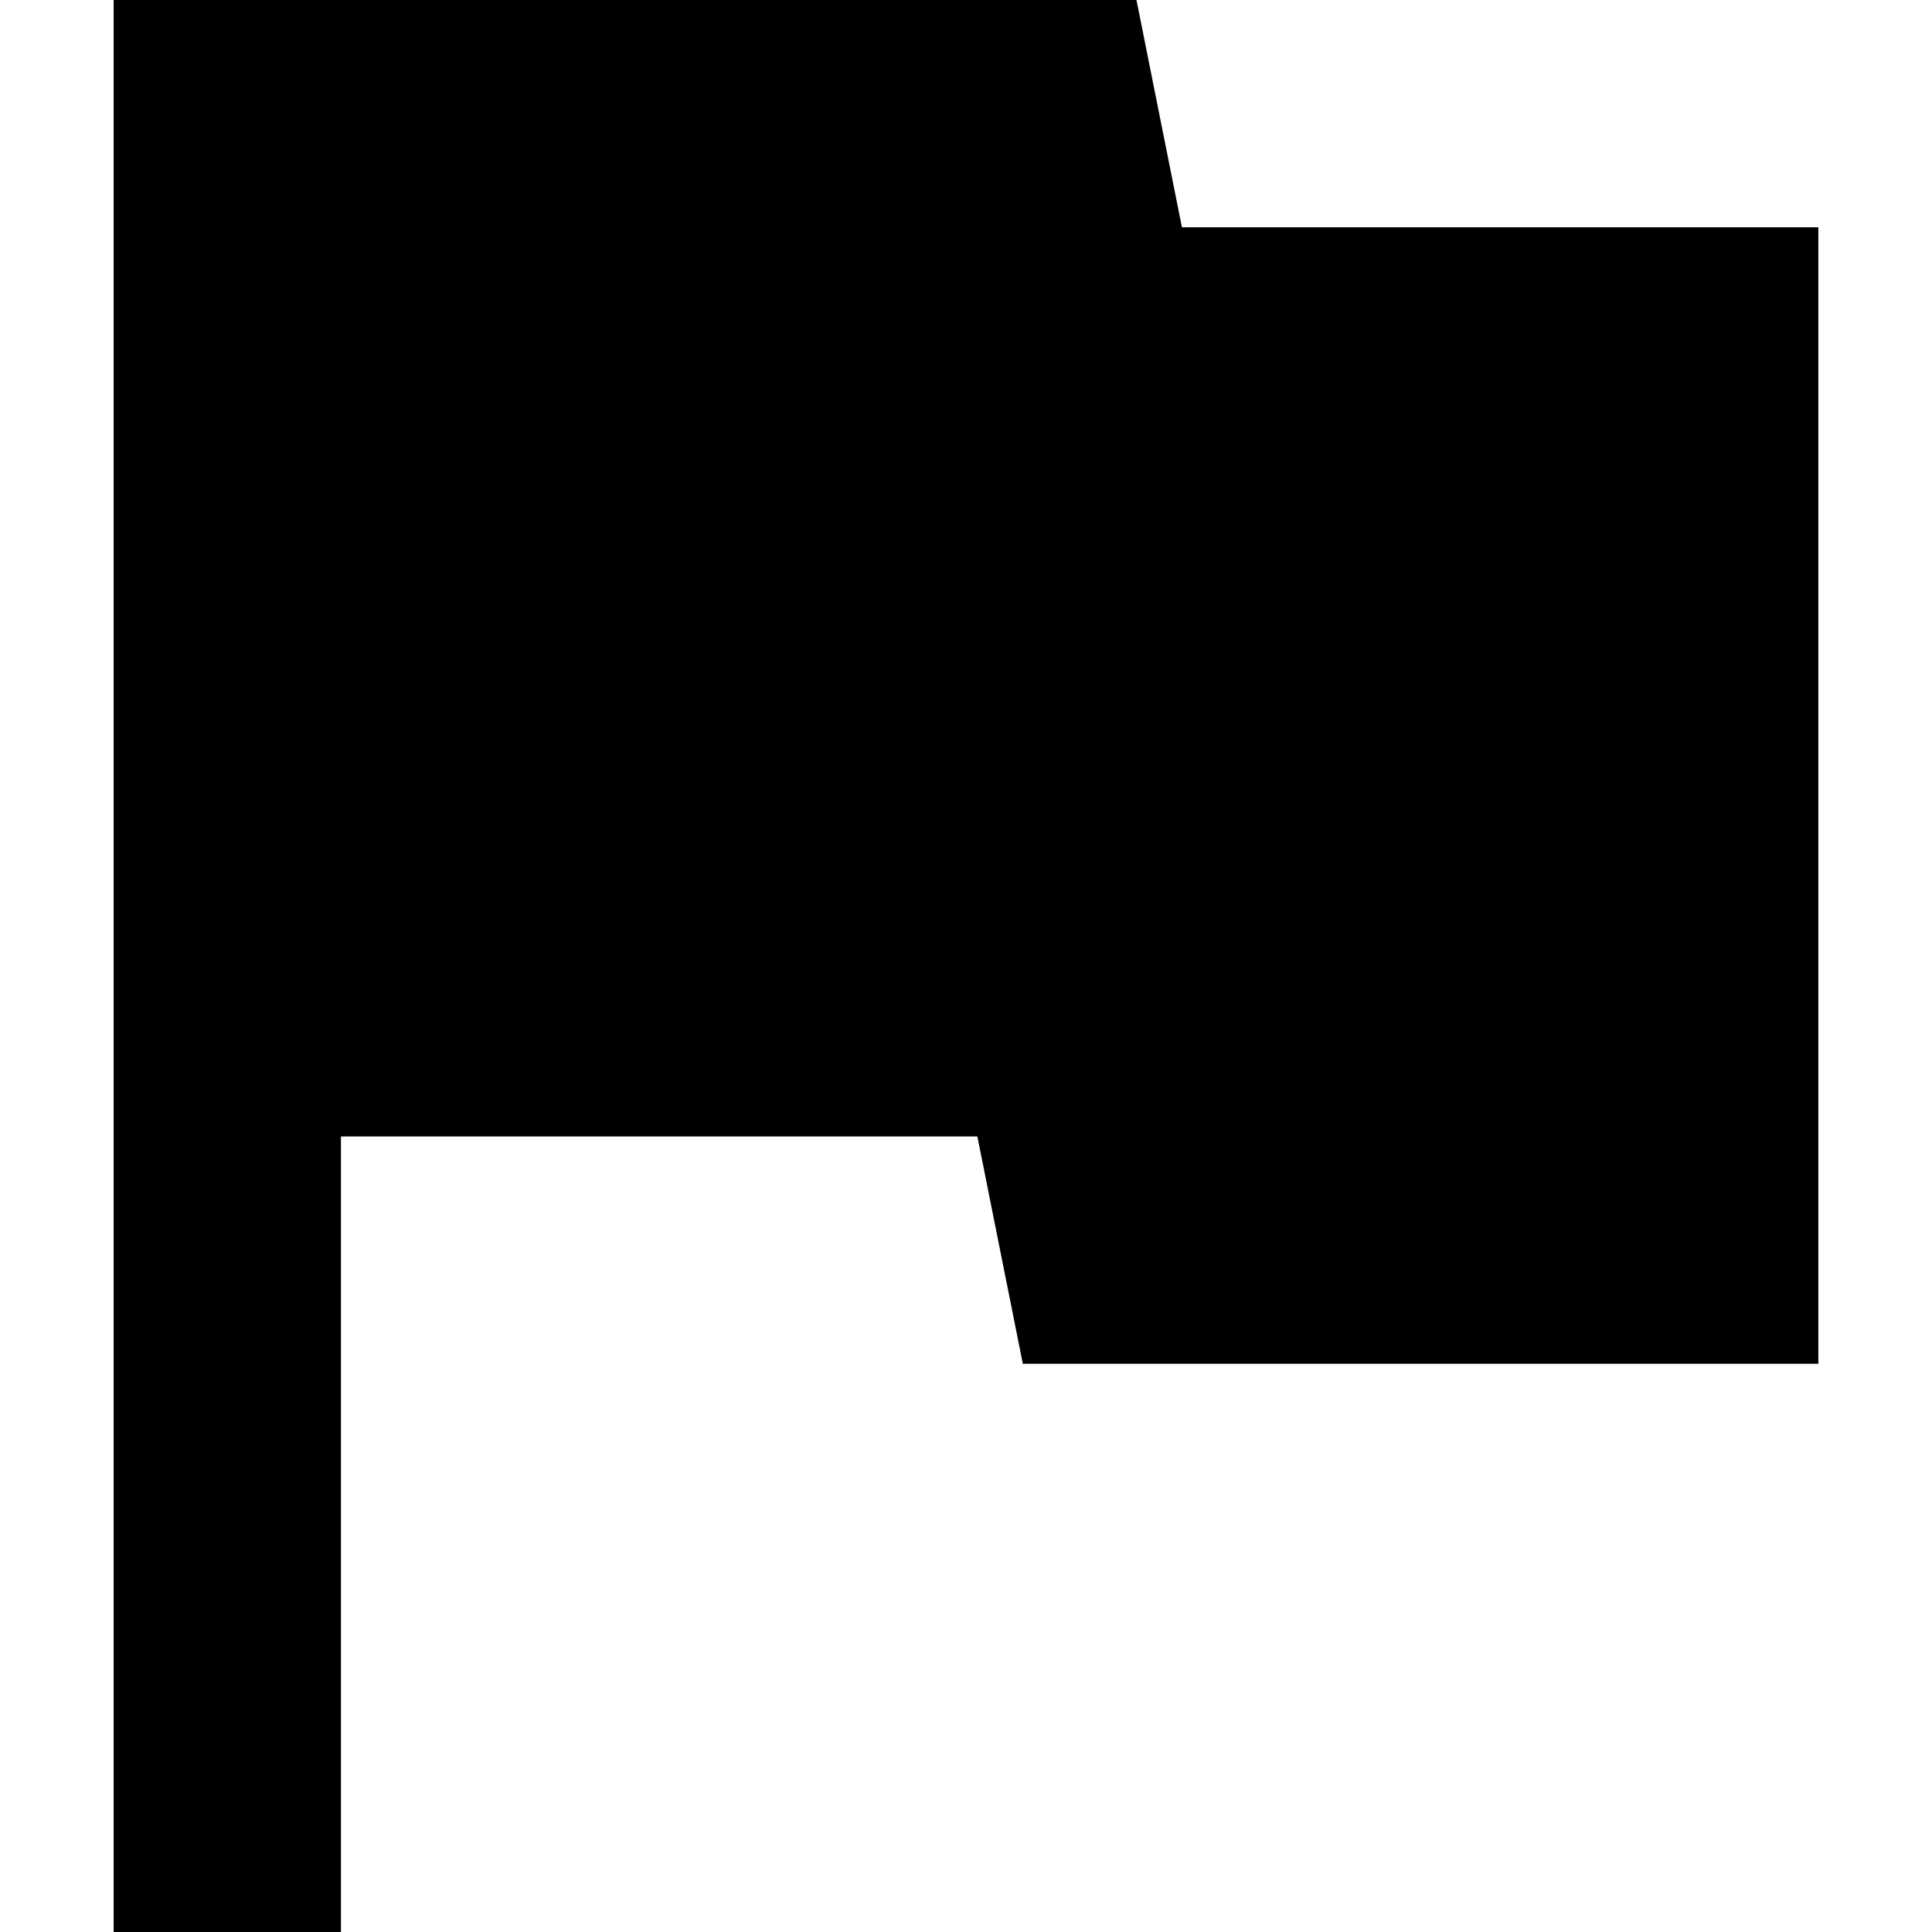
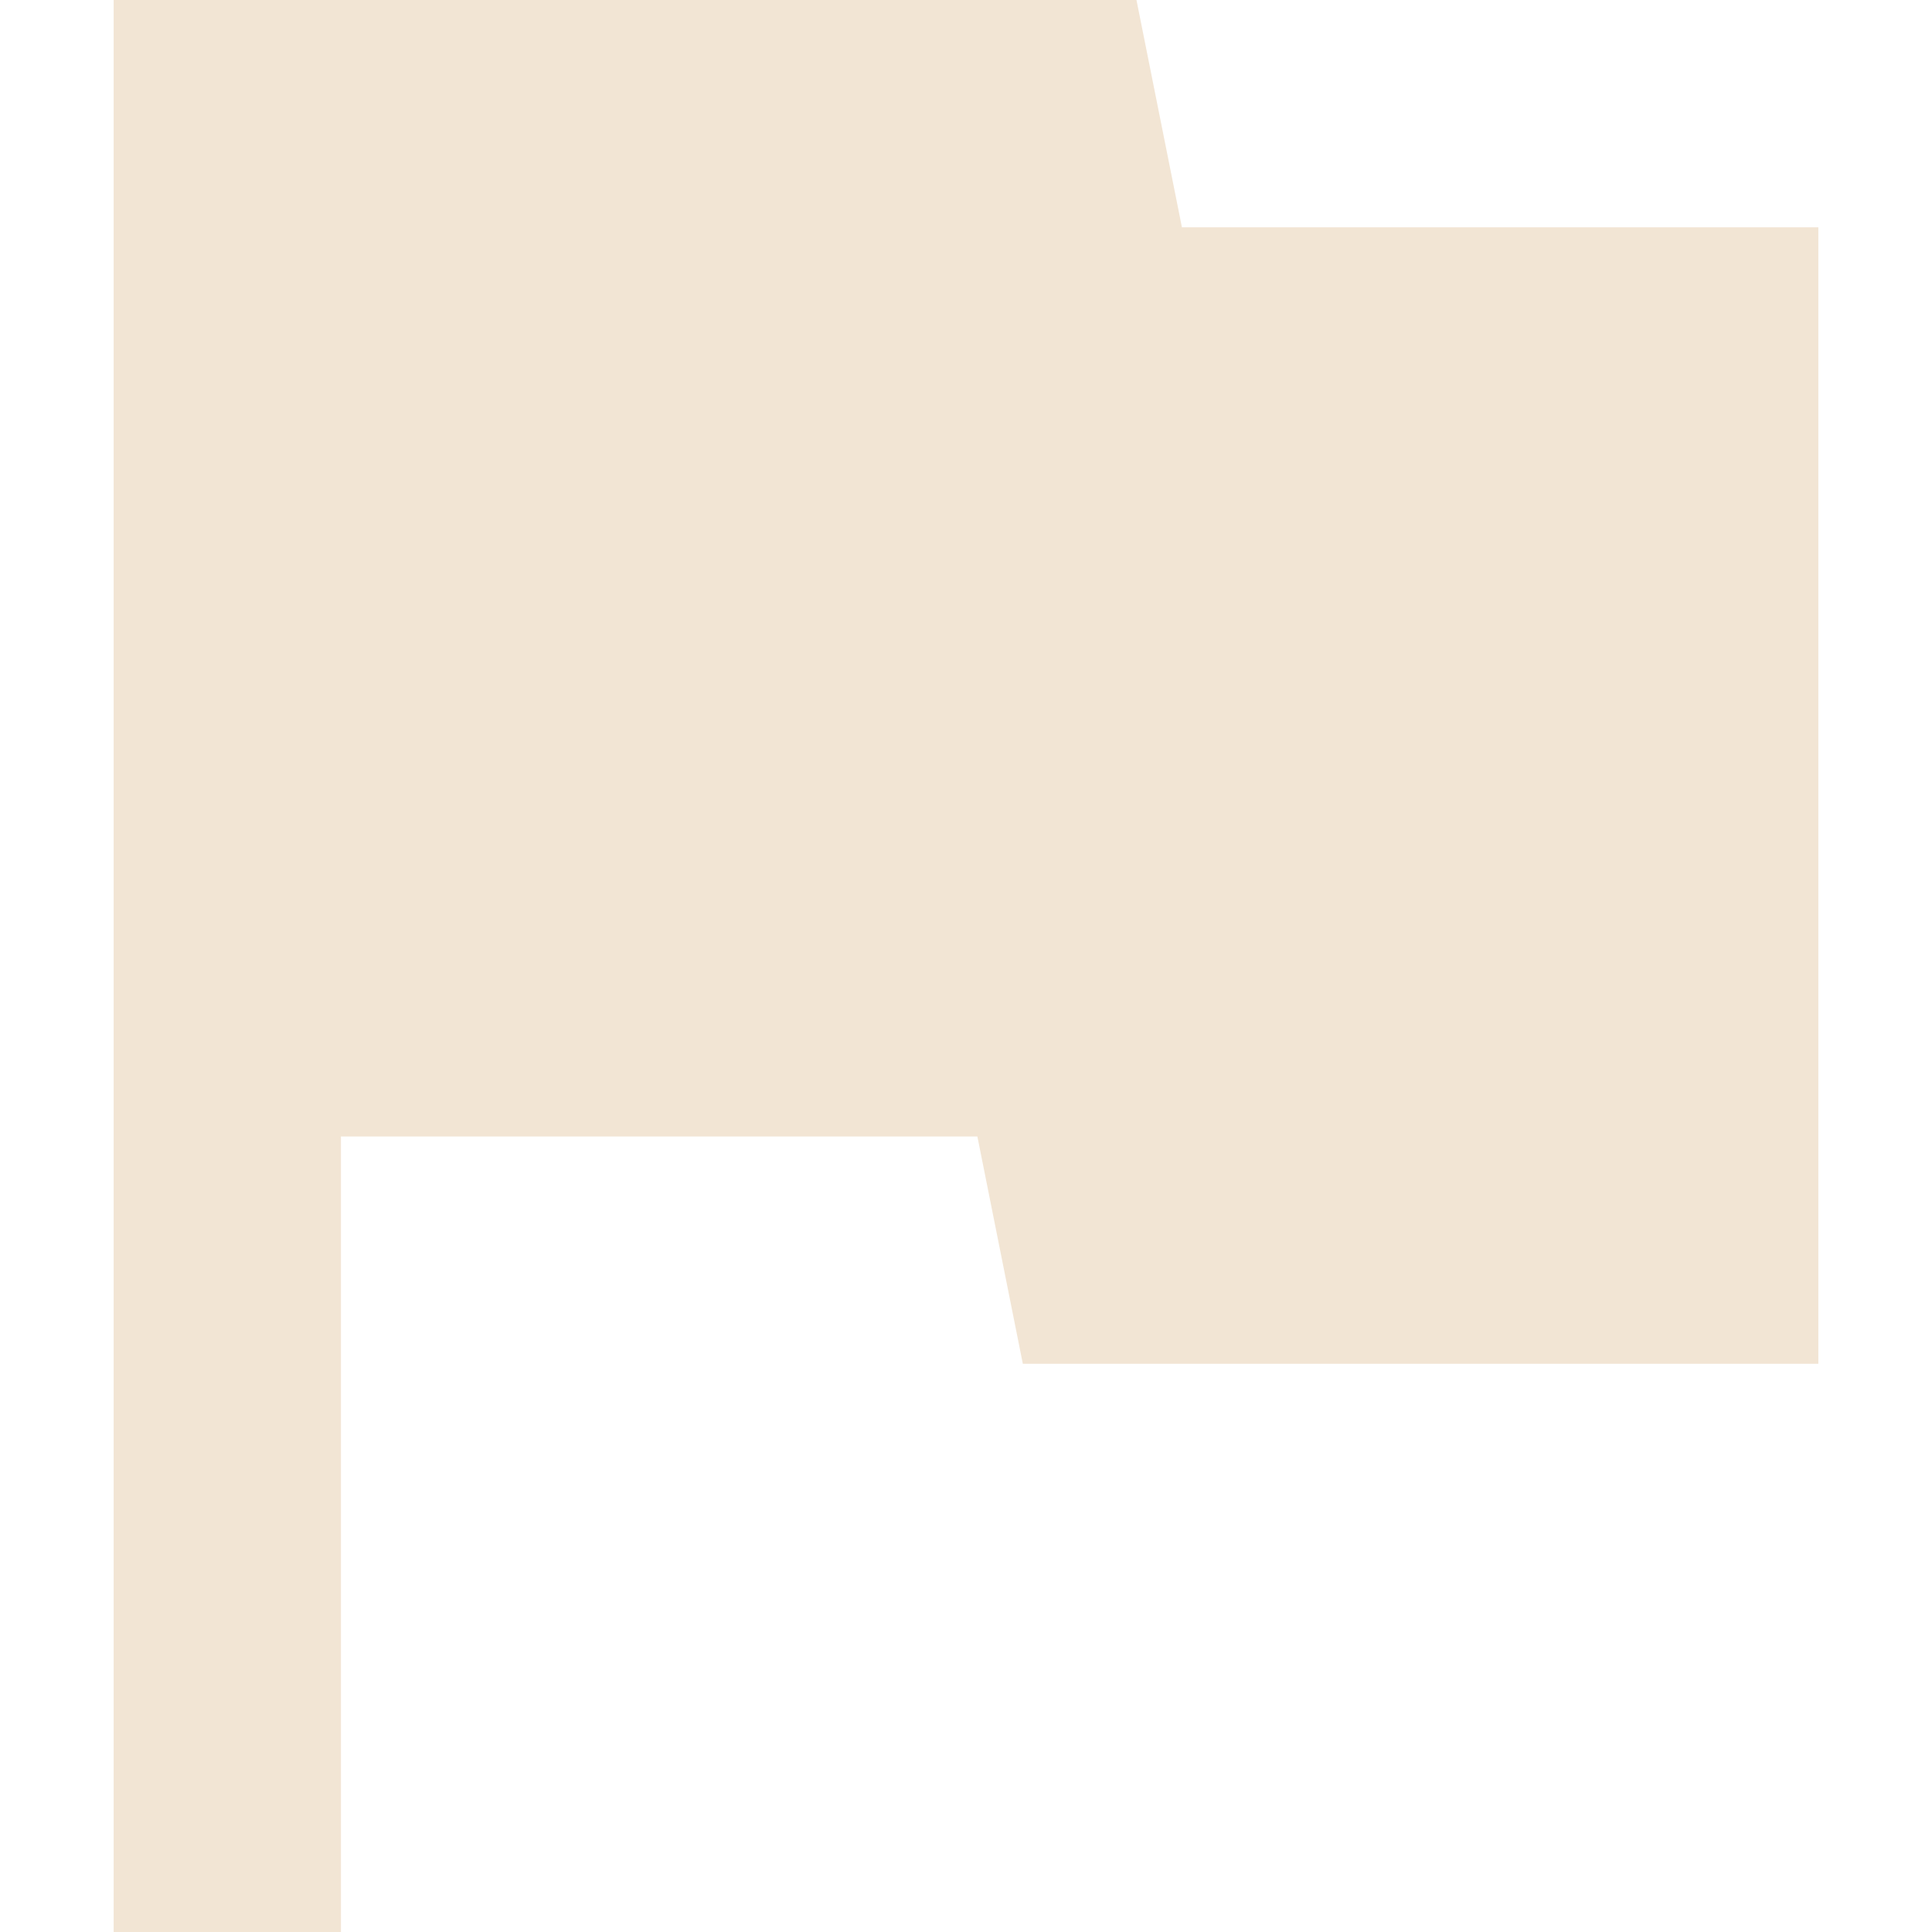
- <svg xmlns="http://www.w3.org/2000/svg" version="1.1" id="Capa_1" x="0px" y="0px" width="433.5px" height="433.5px" viewBox="0 0 433.5 433.5" style="enable-background:new 0 0 433.5 433.5;" xml:space="preserve">
+ <svg xmlns="http://www.w3.org/2000/svg" version="1.1" id="Capa_1" x="0px" y="0px" width="433.5px" height="433.5px" viewBox="0 0 433.5 433.5" style="enable-background:new 0 0 433.5 433.5;" xml:space="preserve" fill="#f2e5d4">
  <g>
    <g id="flag">
      <polygon points="265.2,51 255,0 25.5,0 25.5,433.5 76.5,433.5 76.5,255 219.3,255 229.5,306 408,306 408,51   " />
    </g>
  </g>
  <g>
</g>
  <g>
</g>
  <g>
</g>
  <g>
</g>
  <g>
</g>
  <g>
</g>
  <g>
</g>
  <g>
</g>
  <g>
</g>
  <g>
</g>
  <g>
</g>
  <g>
</g>
  <g>
</g>
  <g>
</g>
  <g>
</g>
</svg>
